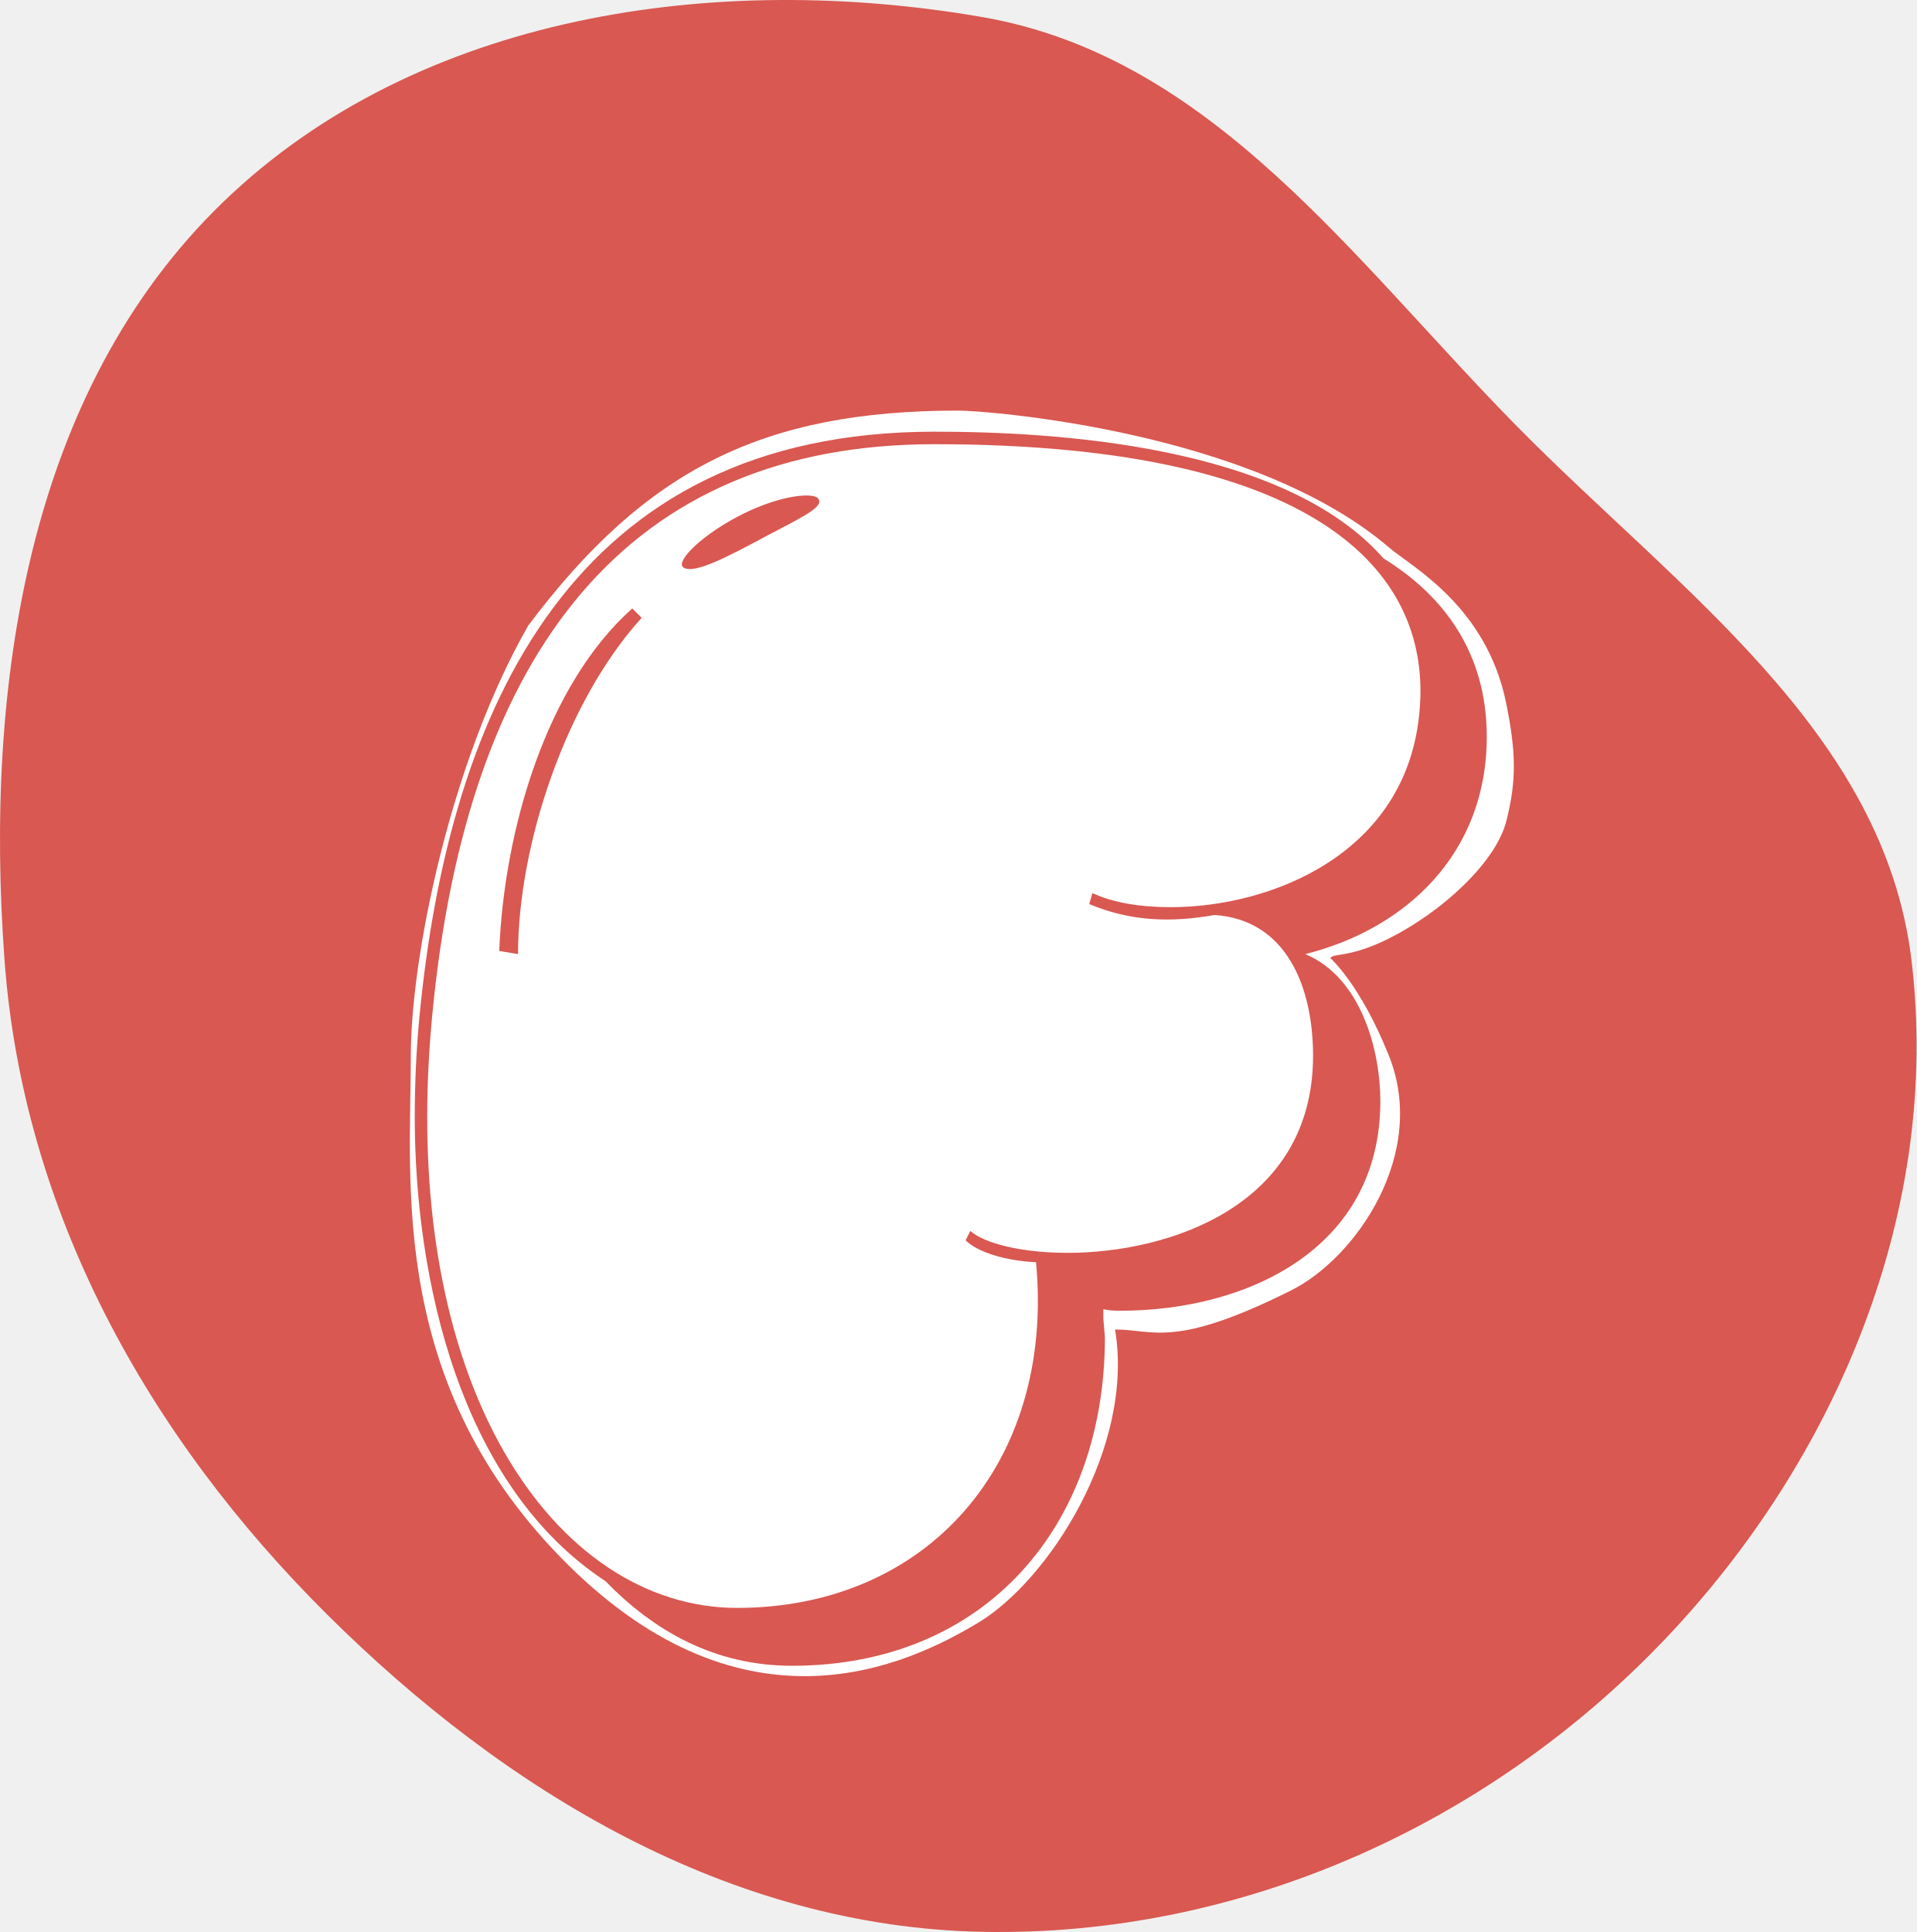
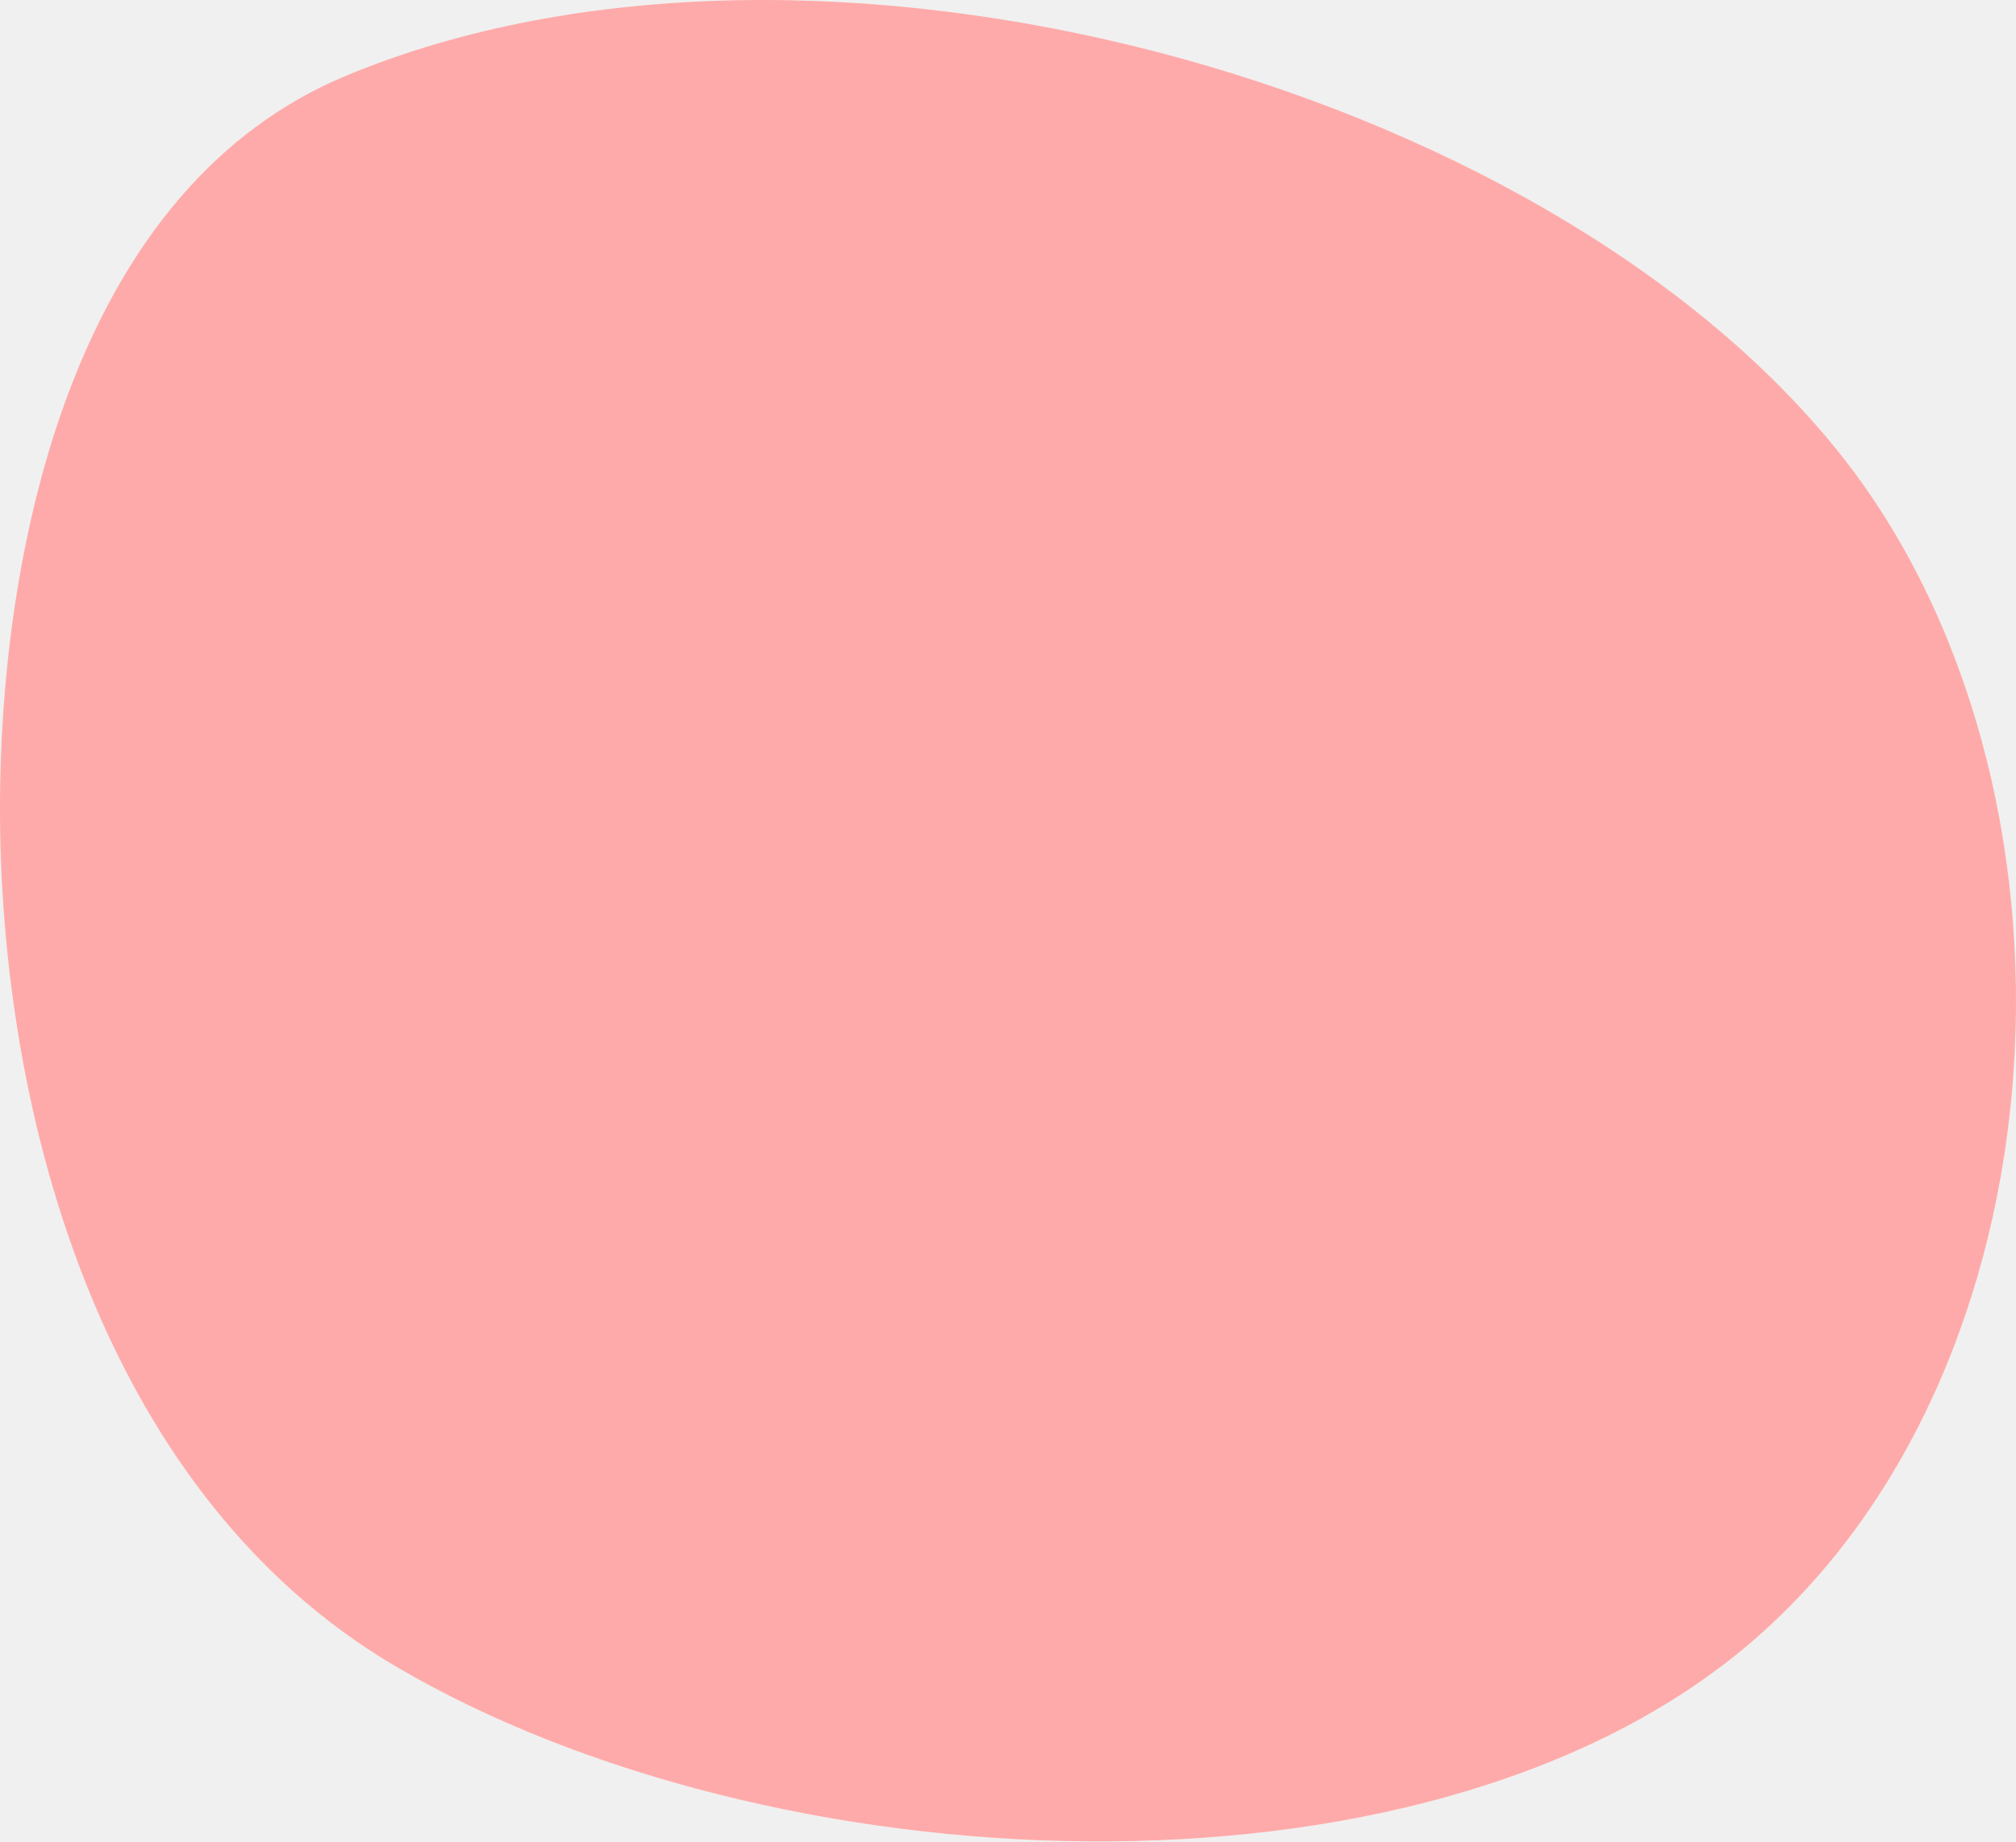
- <svg xmlns="http://www.w3.org/2000/svg" width="847" height="854" viewBox="0 0 847 854" fill="none">
-   <path fill-rule="evenodd" clip-rule="evenodd" d="M434.226 7.569C535.794 25.205 598.024 114.985 670.335 188.391C741.68 260.816 832.5 323.396 844.714 424.276C858.045 534.376 811.961 644.855 735.315 725.079C656.946 807.107 547.708 856.124 434.226 853.929C322.704 851.773 223.641 792.255 144.57 713.657C65.265 634.825 10.163 535.744 1.991 424.276C-6.848 303.733 11.724 173.079 98.781 89.15C184.868 6.155 316.359 -12.896 434.226 7.569Z" fill="#D95851" />
-   <path fill-rule="evenodd" clip-rule="evenodd" d="M423.612 181.49C435.263 181.49 553.289 190.13 613.805 241.98C623.901 250.63 657.03 267.913 665.675 311.124C669.998 332.73 670.231 345.111 665.675 362.978C660.998 381.324 637.01 403.232 613.805 414.831C596.515 423.473 589.536 421.179 587.869 423.473C587.869 423.473 601.125 434.995 613.805 466.685C631.095 509.896 599.347 556.013 570.579 570.392C518.709 596.319 510.063 587.676 492.773 587.676C501.418 639.53 463.513 698.561 432.258 717.308C401.002 736.055 329.781 769.98 250.71 691.381C171.405 612.55 181.549 523.484 181.549 466.682C181.549 423.471 198.84 337.058 233.42 276.555C285.291 207.419 337.161 181.49 423.612 181.49Z" fill="white" />
-   <path d="M576.812 421.743C601.71 432.113 610.009 464.608 610.009 486.732C610.009 552.414 550.531 579.378 495.202 579.378C493.127 579.378 490.361 579.378 487.594 578.686C487.594 580.069 487.594 581.452 487.594 582.835L488.286 591.131C488.286 674.097 435.724 736.321 349.964 736.321C316.075 736.321 289.103 721.111 267.663 698.987C203.343 656.812 183.287 565.55 183.287 493.646C183.287 479.127 183.978 463.917 185.361 449.398C198.502 312.504 253.831 190.821 412.901 190.821C464.771 190.821 567.129 196.352 611.392 246.823C638.365 263.416 657.038 288.997 657.038 325.641C657.038 377.494 621.075 410.681 576.812 421.743ZM426.733 548.265L428.808 544.117C435.032 549.648 451.631 553.796 471.687 553.796C516.642 553.796 580.27 533.055 580.27 466.682C580.27 436.262 568.513 406.532 536.699 404.458C517.334 407.915 499.352 407.224 481.37 399.618L482.753 394.779C491.744 398.927 503.501 401.001 517.334 401.001C561.596 401.001 621.766 377.494 627.299 314.579C632.832 255.811 587.186 196.352 412.901 196.352C278.728 196.352 206.11 286.232 190.894 450.089C175.679 612.564 245.531 710.74 325.758 710.74C409.443 710.74 466.154 647.133 457.855 557.945C443.331 557.253 431.574 553.105 426.733 548.265ZM302.243 250.971C298.094 248.897 308.468 237.835 325.066 228.847C343.048 219.168 357.572 217.785 361.03 219.859C365.18 223.316 356.88 227.464 339.59 236.452C321.608 246.132 307.084 253.737 302.243 250.971ZM228.933 421.743L220.633 420.36C222.708 367.124 241.382 302.825 279.42 268.947L283.57 273.096C249.681 310.43 228.933 374.037 228.933 421.743Z" fill="#D95851" />
+ <svg xmlns="http://www.w3.org/2000/svg" xmlns:xlink="http://www.w3.org/1999/xlink" width="90.782mm" height="82.912mm" viewBox="0 0 90.782 82.912" version="1.1" id="svg1">
+   <defs id="defs1">
+     <clipPath clipPathUnits="userSpaceOnUse" id="clipPath3">
+       <use x="0" y="0" xlink:href="#g2" id="use3" />
+     </clipPath>
+     <filter style="color-interpolation-filters:sRGB" id="filter3" x="-0.097" y="-0.061" width="1.194" height="1.121">
+       <feGaussianBlur stdDeviation="4.483" id="feGaussianBlur3" />
+     </filter>
+   </defs>
+   <g id="layer1" transform="translate(-25.92188,-87.56684)">
+     <path id="path1" style="fill:#ffaaaa;stroke-width:3.617" d="m 108.782,108.004 c 11.743,14.745 10.547,41.455 -4.362,53.809 -14.696,12.178 -43.867,10.661 -60.667,0.792 C 30.279,154.691 25.696,137.136 25.93,122.921 26.121,111.343 29.568,95.939 41.505,90.977 62.595,82.209 95.422,91.229 108.782,108.004 Z" />
+     <g id="g3" clip-path="url(#clipPath3)" transform="matrix(0.4551388,0,0,0.3988995,-2.906372,83.86973)">
+       <g id="g2">
+         <path d="m 174.924,79.337 c -3.27,-50.02 -43.802,-38.446 -45.983,-7.8 -2.121,29.799 47.47,30.547 45.983,7.8 z m -22.518,32.663 c -26.255,-2.521 -17.51,57.418 -14.514,77.786 1.769,12.026 -27.489,12.299 -29.742,0.354 -4.046,-21.457 -1.379,-66.173 3.057,-93.727 4.436,-27.554 -1.293,-54.729 19.051,-68.911 16.367,-11.41 40.496,-4.856 58.439,12.951 5.212,5.172 8.907,11.911 11.207,19.323 4.087,13.175 -9.614,43.589 -20.477,47.959 0,0 46.09,69.51 36.516,87.223 -3.855,7.133 -17.481,-0.488 -24.332,-1.298 -13.895,-1.644 -22.717,-80.077 -39.206,-81.66 z" id="text2" style="font-weight:bold;font-stretch:semi-condensed;font-size:84.992px;font-family:'DejaVu Sans';-inkscape-font-specification:'DejaVu Sans Bold Semi-Condensed';mix-blend-mode:darken;fill:#7d7d7d;fill-opacity:1;stroke-width:108.256;filter:url(#filter3)" aria-label="RVD" />
+         <path d="M 181.274,79.337 C 178.004,29.316 137.472,40.89 135.29,71.537 c -2.121,29.799 47.47,30.547 45.983,7.8 z m -22.518,32.663 c -26.255,-2.521 -17.51,57.418 -14.514,77.786 1.769,12.026 -27.489,12.299 -29.742,0.354 -4.046,-21.457 -1.379,-66.173 3.057,-93.727 4.436,-27.554 -1.293,-54.729 19.051,-68.911 16.367,-11.41 40.496,-4.856 58.439,12.951 5.212,5.172 8.907,11.911 11.207,19.323 4.087,13.175 -9.614,43.589 -20.477,47.959 0,0 46.09,69.51 36.516,87.223 -3.855,7.133 -17.481,-0.488 -24.332,-1.298 -13.895,-1.644 -22.717,-80.077 -39.206,-81.66 z" id="path3" style="font-weight:bold;font-stretch:semi-condensed;font-size:84.992px;font-family:'DejaVu Sans';-inkscape-font-specification:'DejaVu Sans Bold Semi-Condensed';fill:#f9f9f9;stroke-width:108.256" aria-label="RVD" />
+       </g>
+     </g>
+   </g>
</svg>
